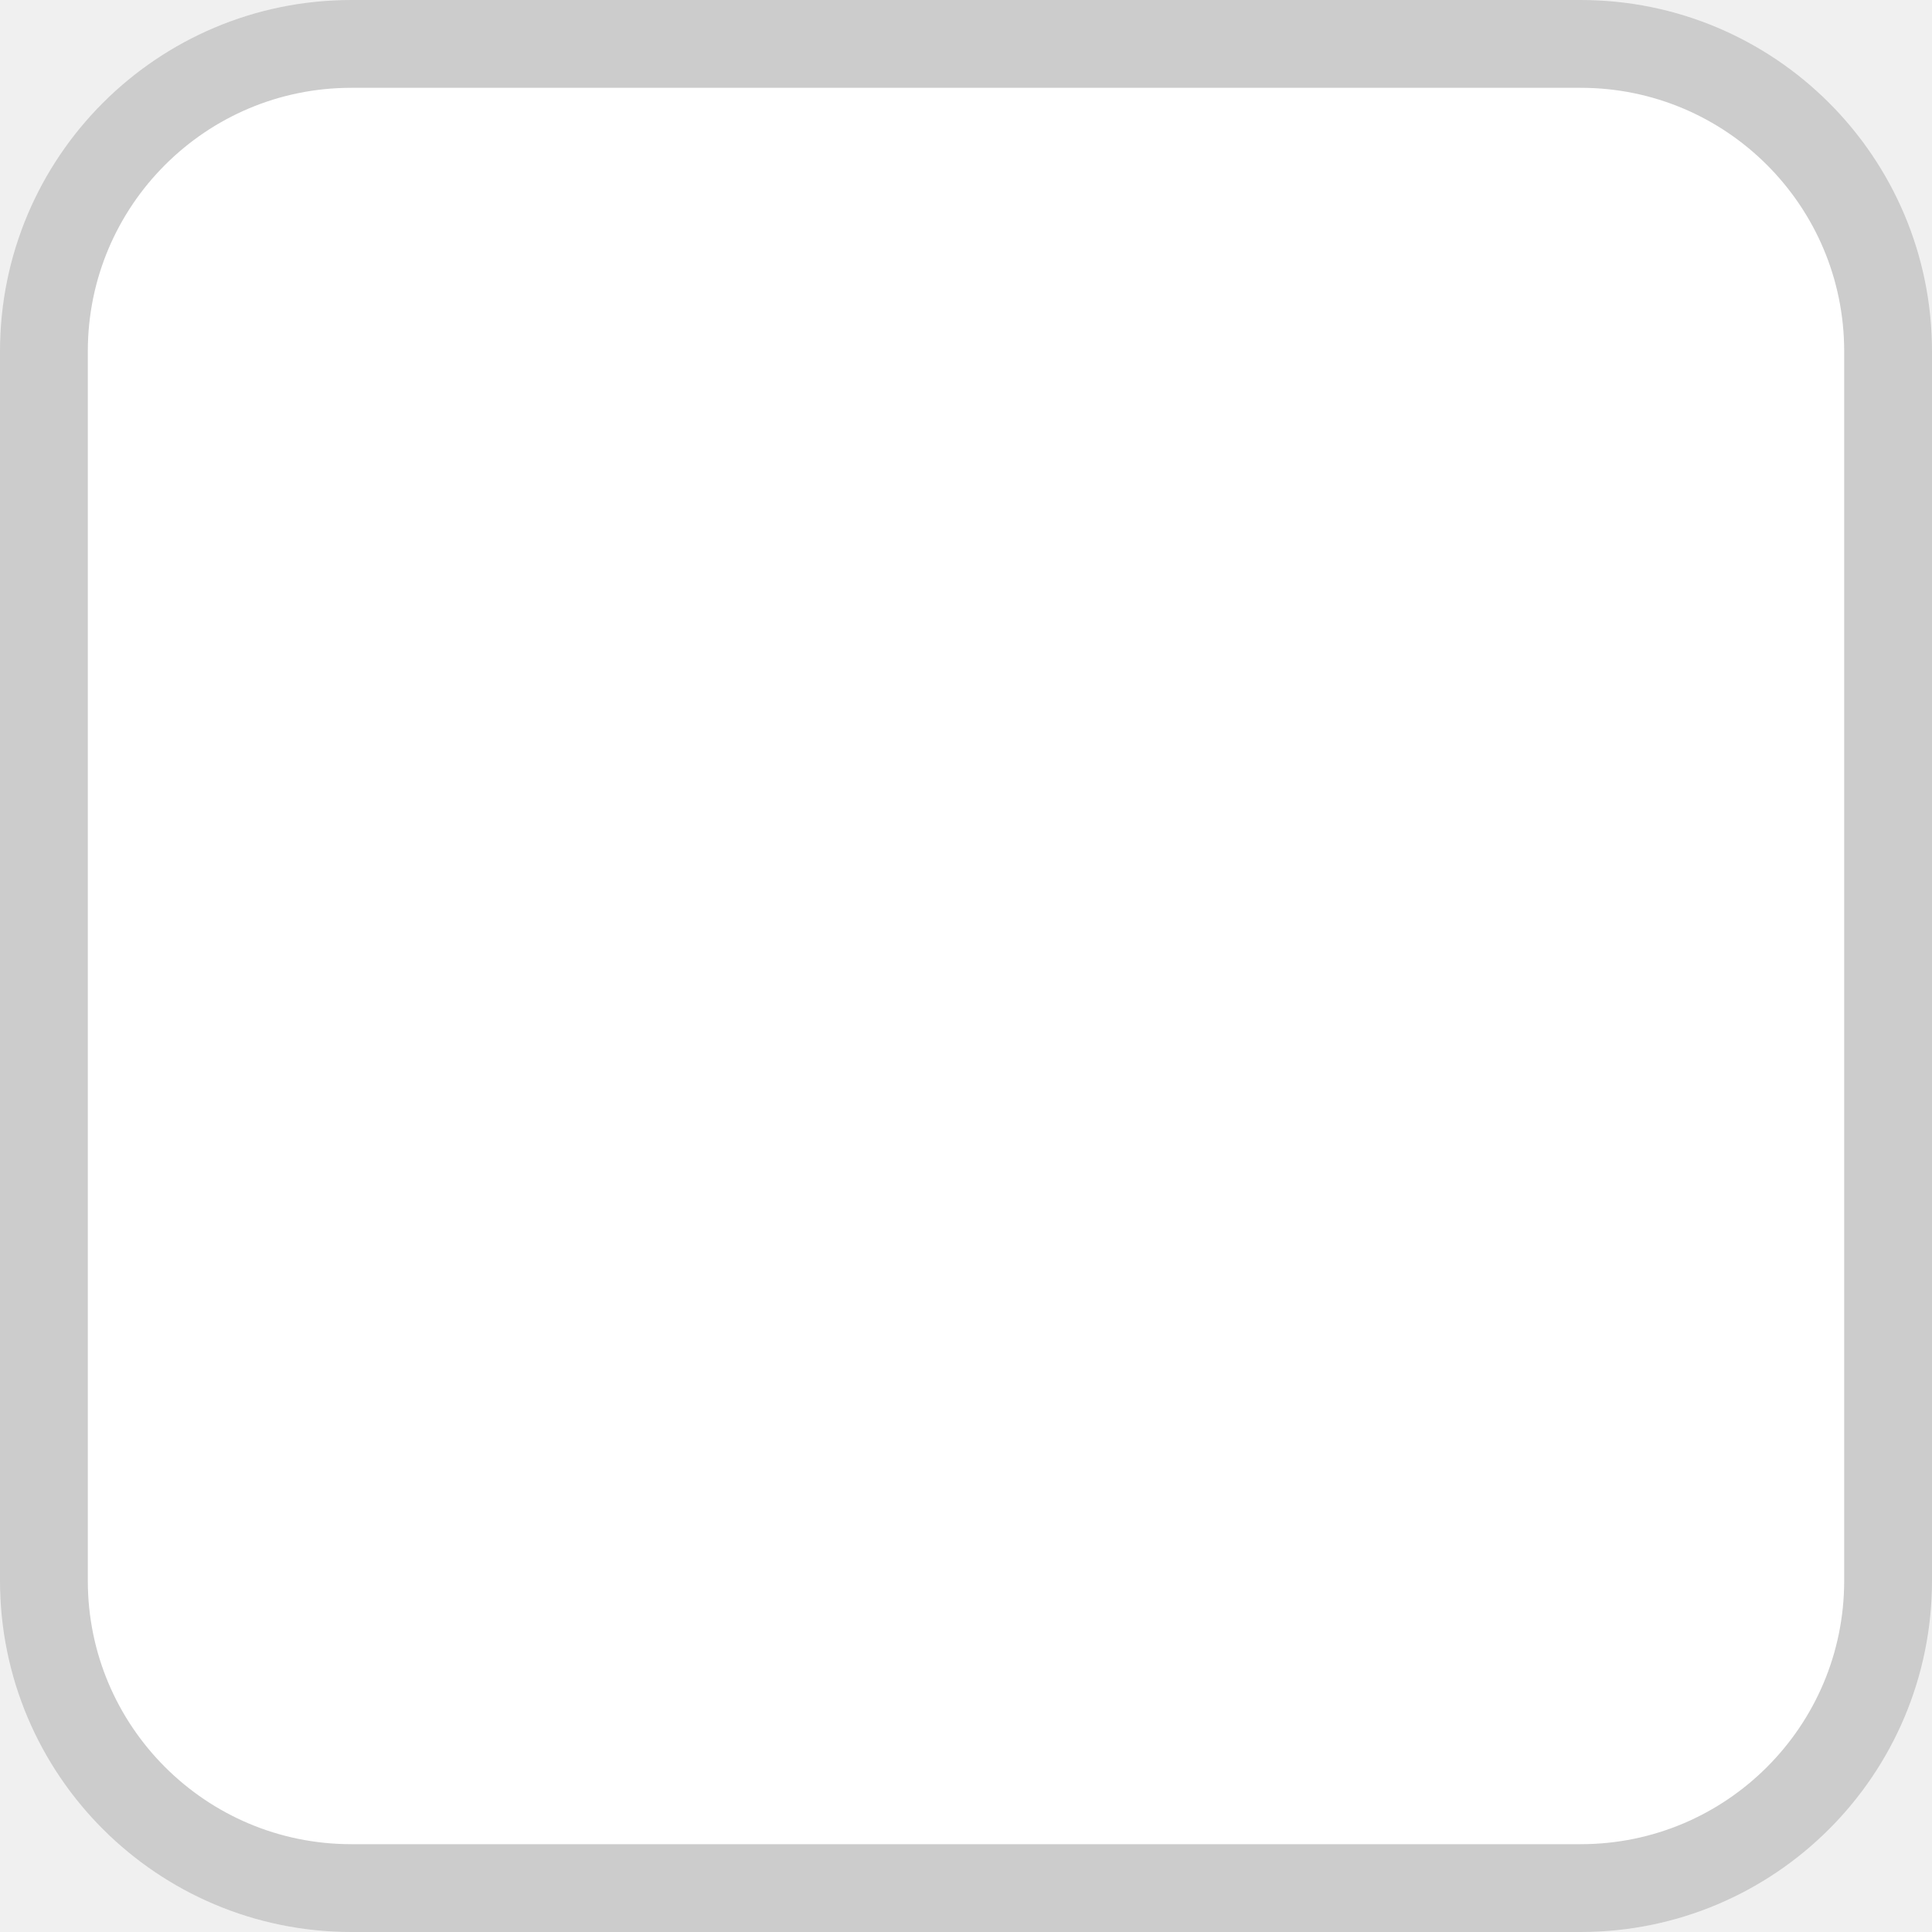
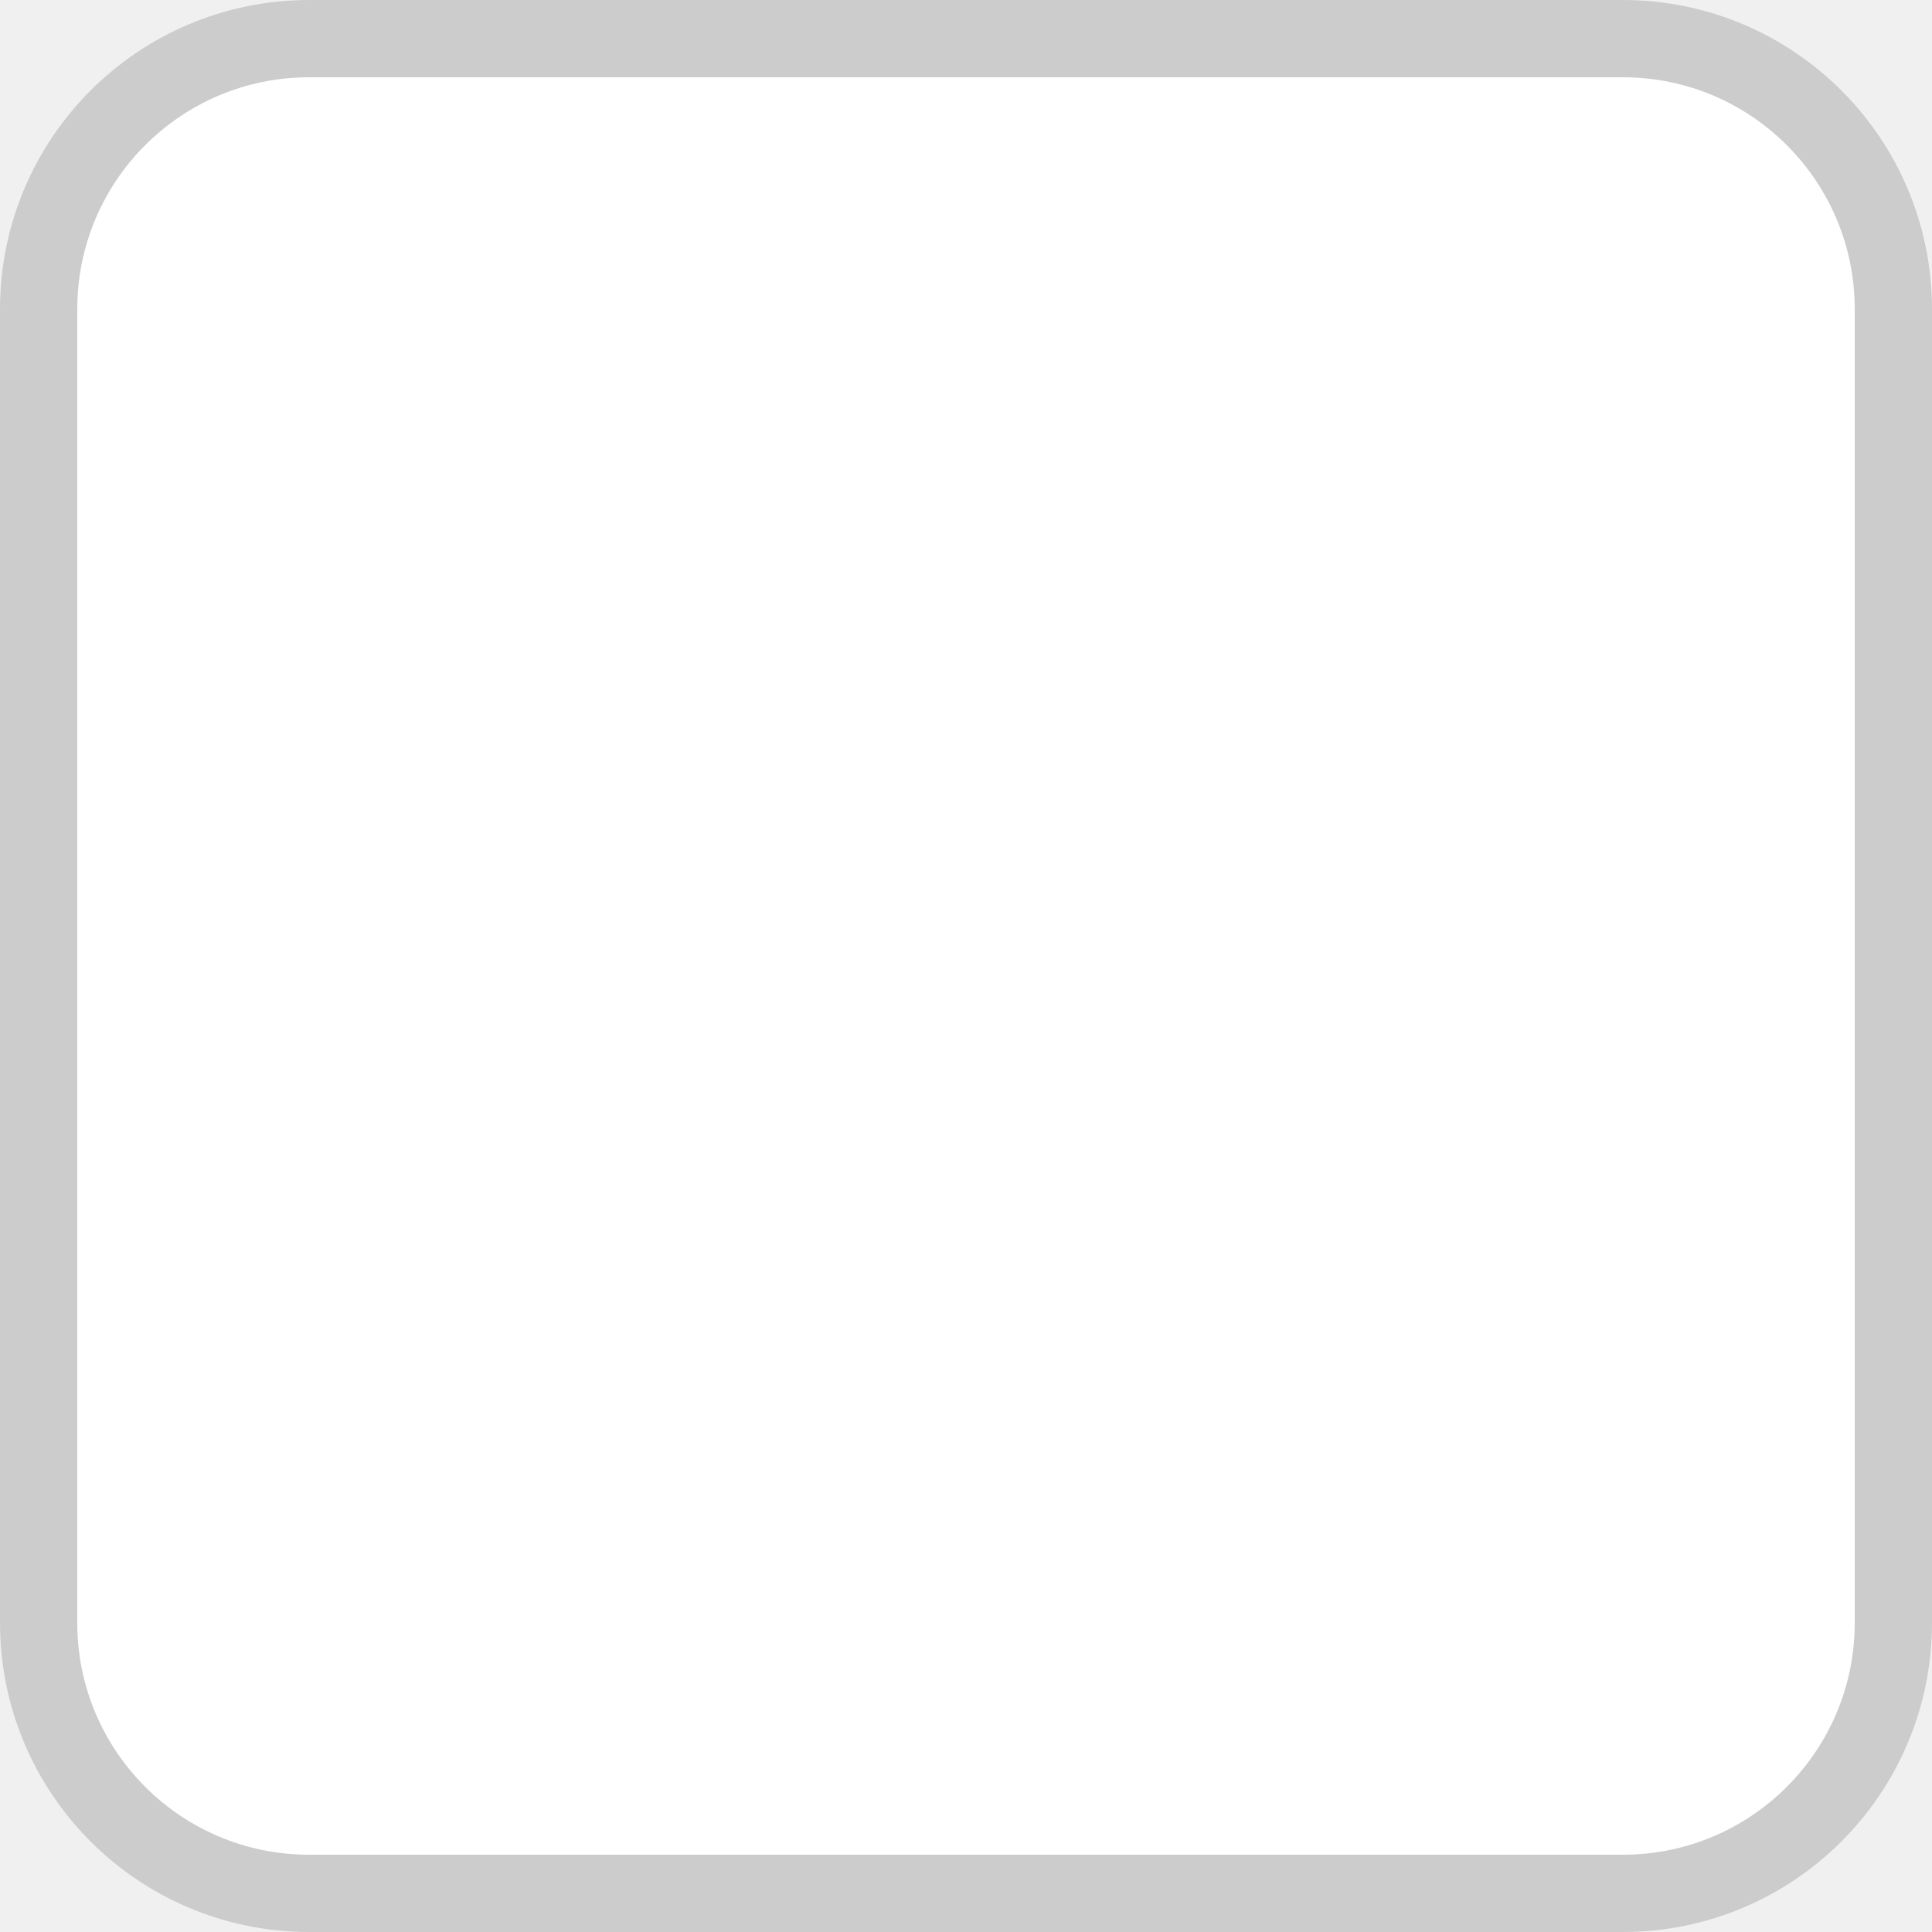
- <svg xmlns="http://www.w3.org/2000/svg" width="22" height="22" viewBox="0 0 22 22" fill="none">
-   <rect width="22" height="22" rx="4" fill="white" />
-   <rect x="0.5" y="0.5" width="21" height="21" rx="3.5" stroke="black" stroke-opacity="0.2" />
+ <svg xmlns="http://www.w3.org/2000/svg" width="25" height="25" viewBox="0 0 25 25" fill="none">
+   <rect width="25" height="25" rx="4" fill="white" />
+   <rect x="0.5" y="0.5" width="24" height="24" rx="3.5" stroke="black" stroke-opacity="0.2" />
</svg>
